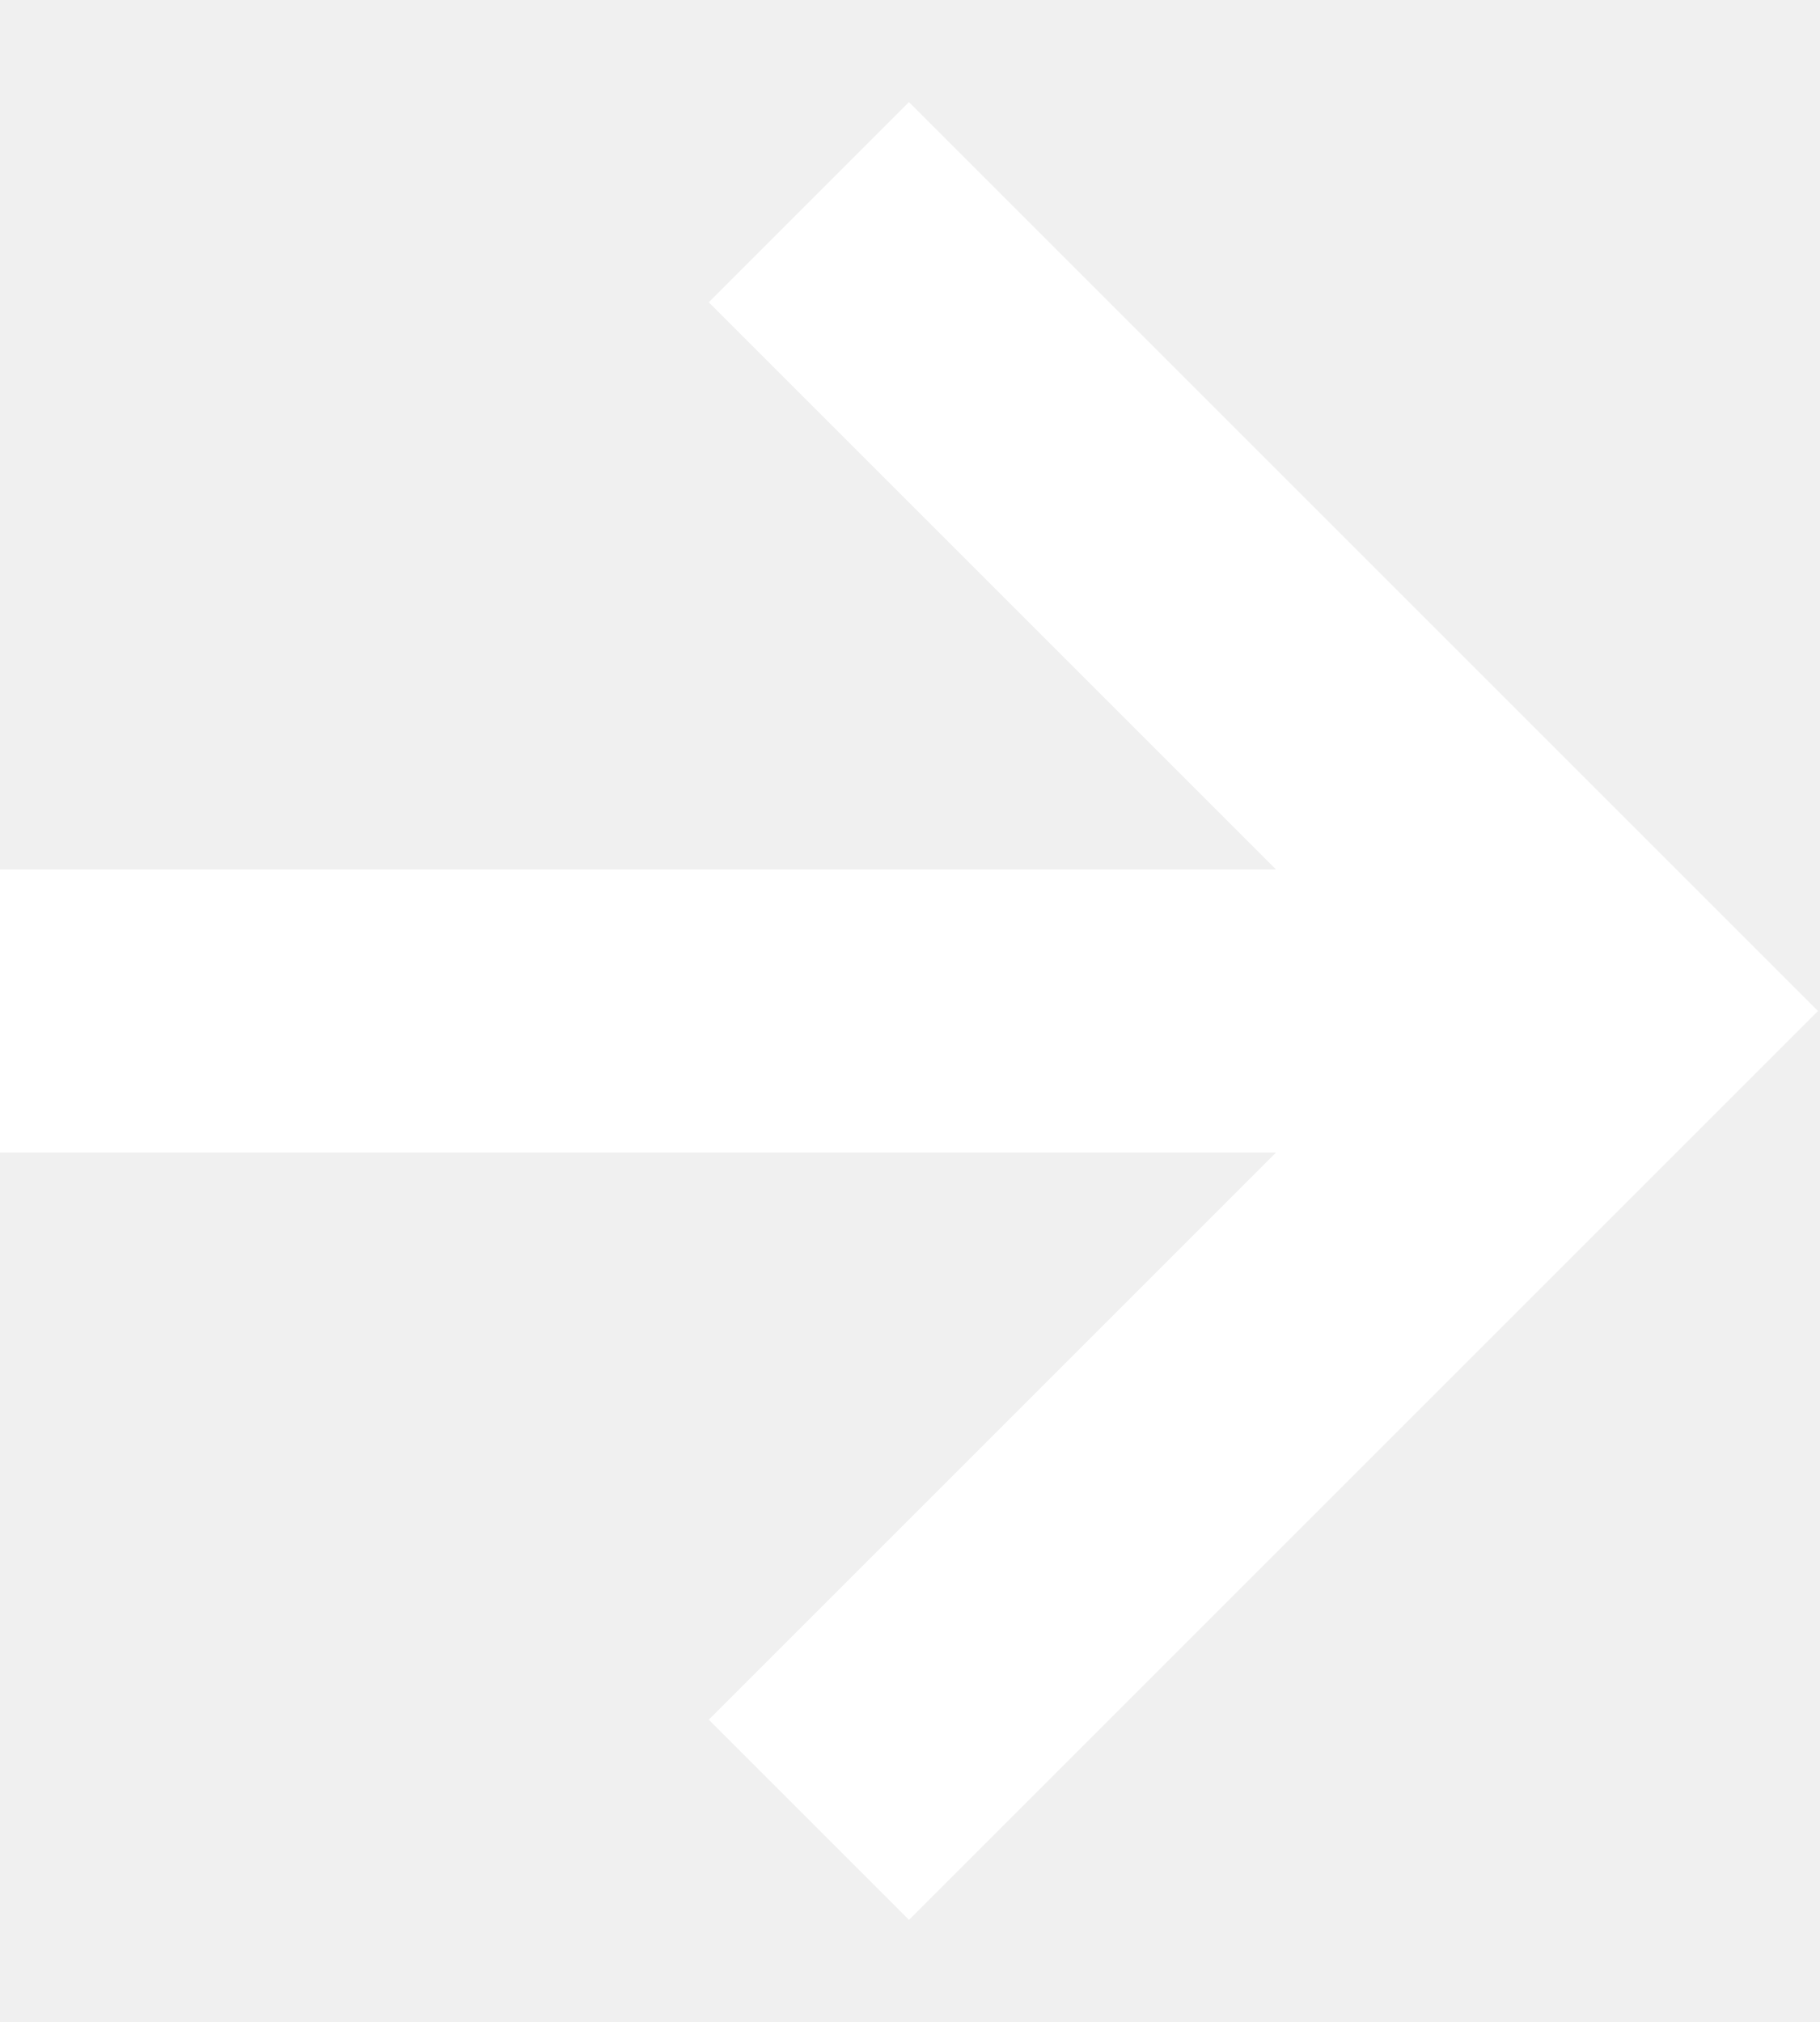
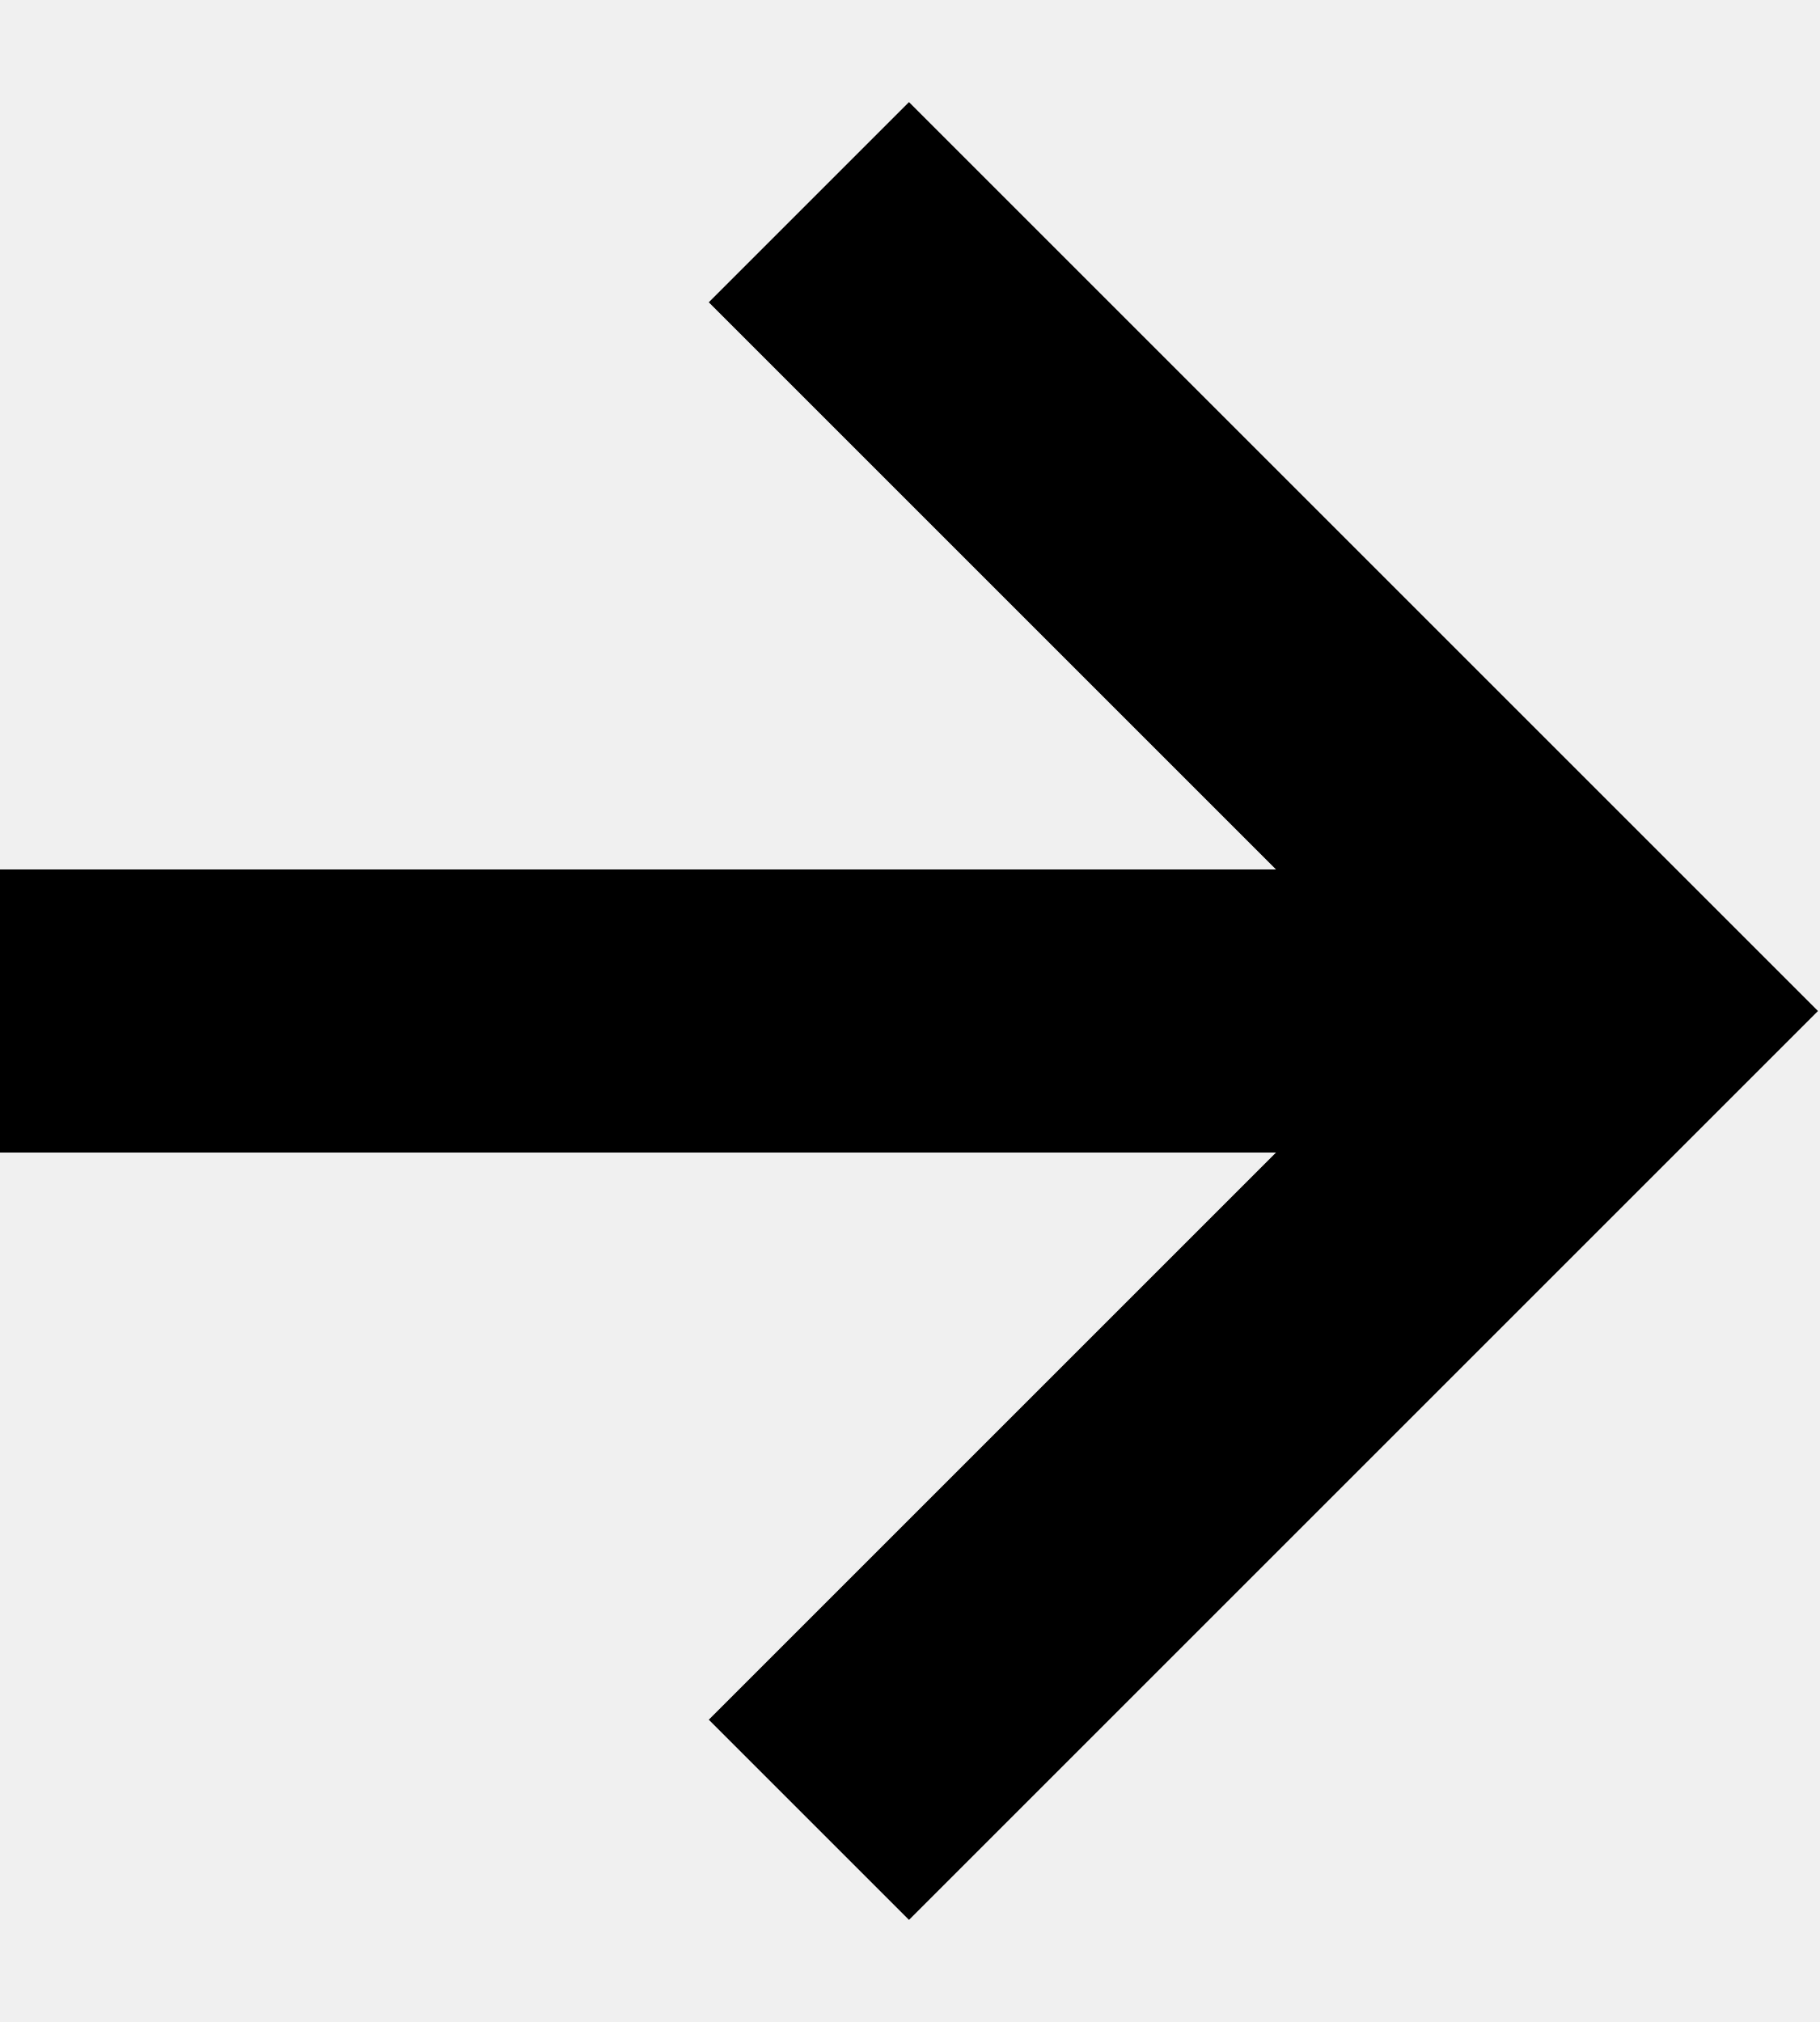
- <svg xmlns="http://www.w3.org/2000/svg" width="9px" height="10px" viewBox="0 0 9 10" version="1.1">
-   <g id="HOME-+" stroke="none" stroke-width="1" fill="none" fill-rule="evenodd">
-     <g id="home---design" transform="translate(-841, -4000)" fill="#FFFFFF" fill-rule="nonzero">
-       <g id="partners-block" transform="translate(0, 3494)">
-         <g id="partner-card" transform="translate(709, 292)">
-           <g id="btn" transform="translate(40, 206)">
-             <g id="Group-8" transform="translate(92, 8)">
-               <path d="M6.31,4.3 L3.505,1.495 L4.495,0.505 L8.99,5 L4.495,9.495 L3.505,8.505 L6.31,5.7 L0,5.7 L0,4.3 L6.31,4.3 Z" id="arrow" />
-             </g>
-           </g>
-         </g>
-       </g>
-     </g>
-   </g>
+ <svg xmlns="http://www.w3.org/2000/svg" class="button-icon" viewBox="0 0 9 10" version="1.1">
+   <path class="arrow-path" d="M6.31,4.3 L3.505,1.495 L4.495,0.505 L8.99,5 L4.495,9.495 L3.505,8.505 L6.31,5.7 L0,5.7 L0,4.3 L6.31,4.3 Z" />
</svg>
